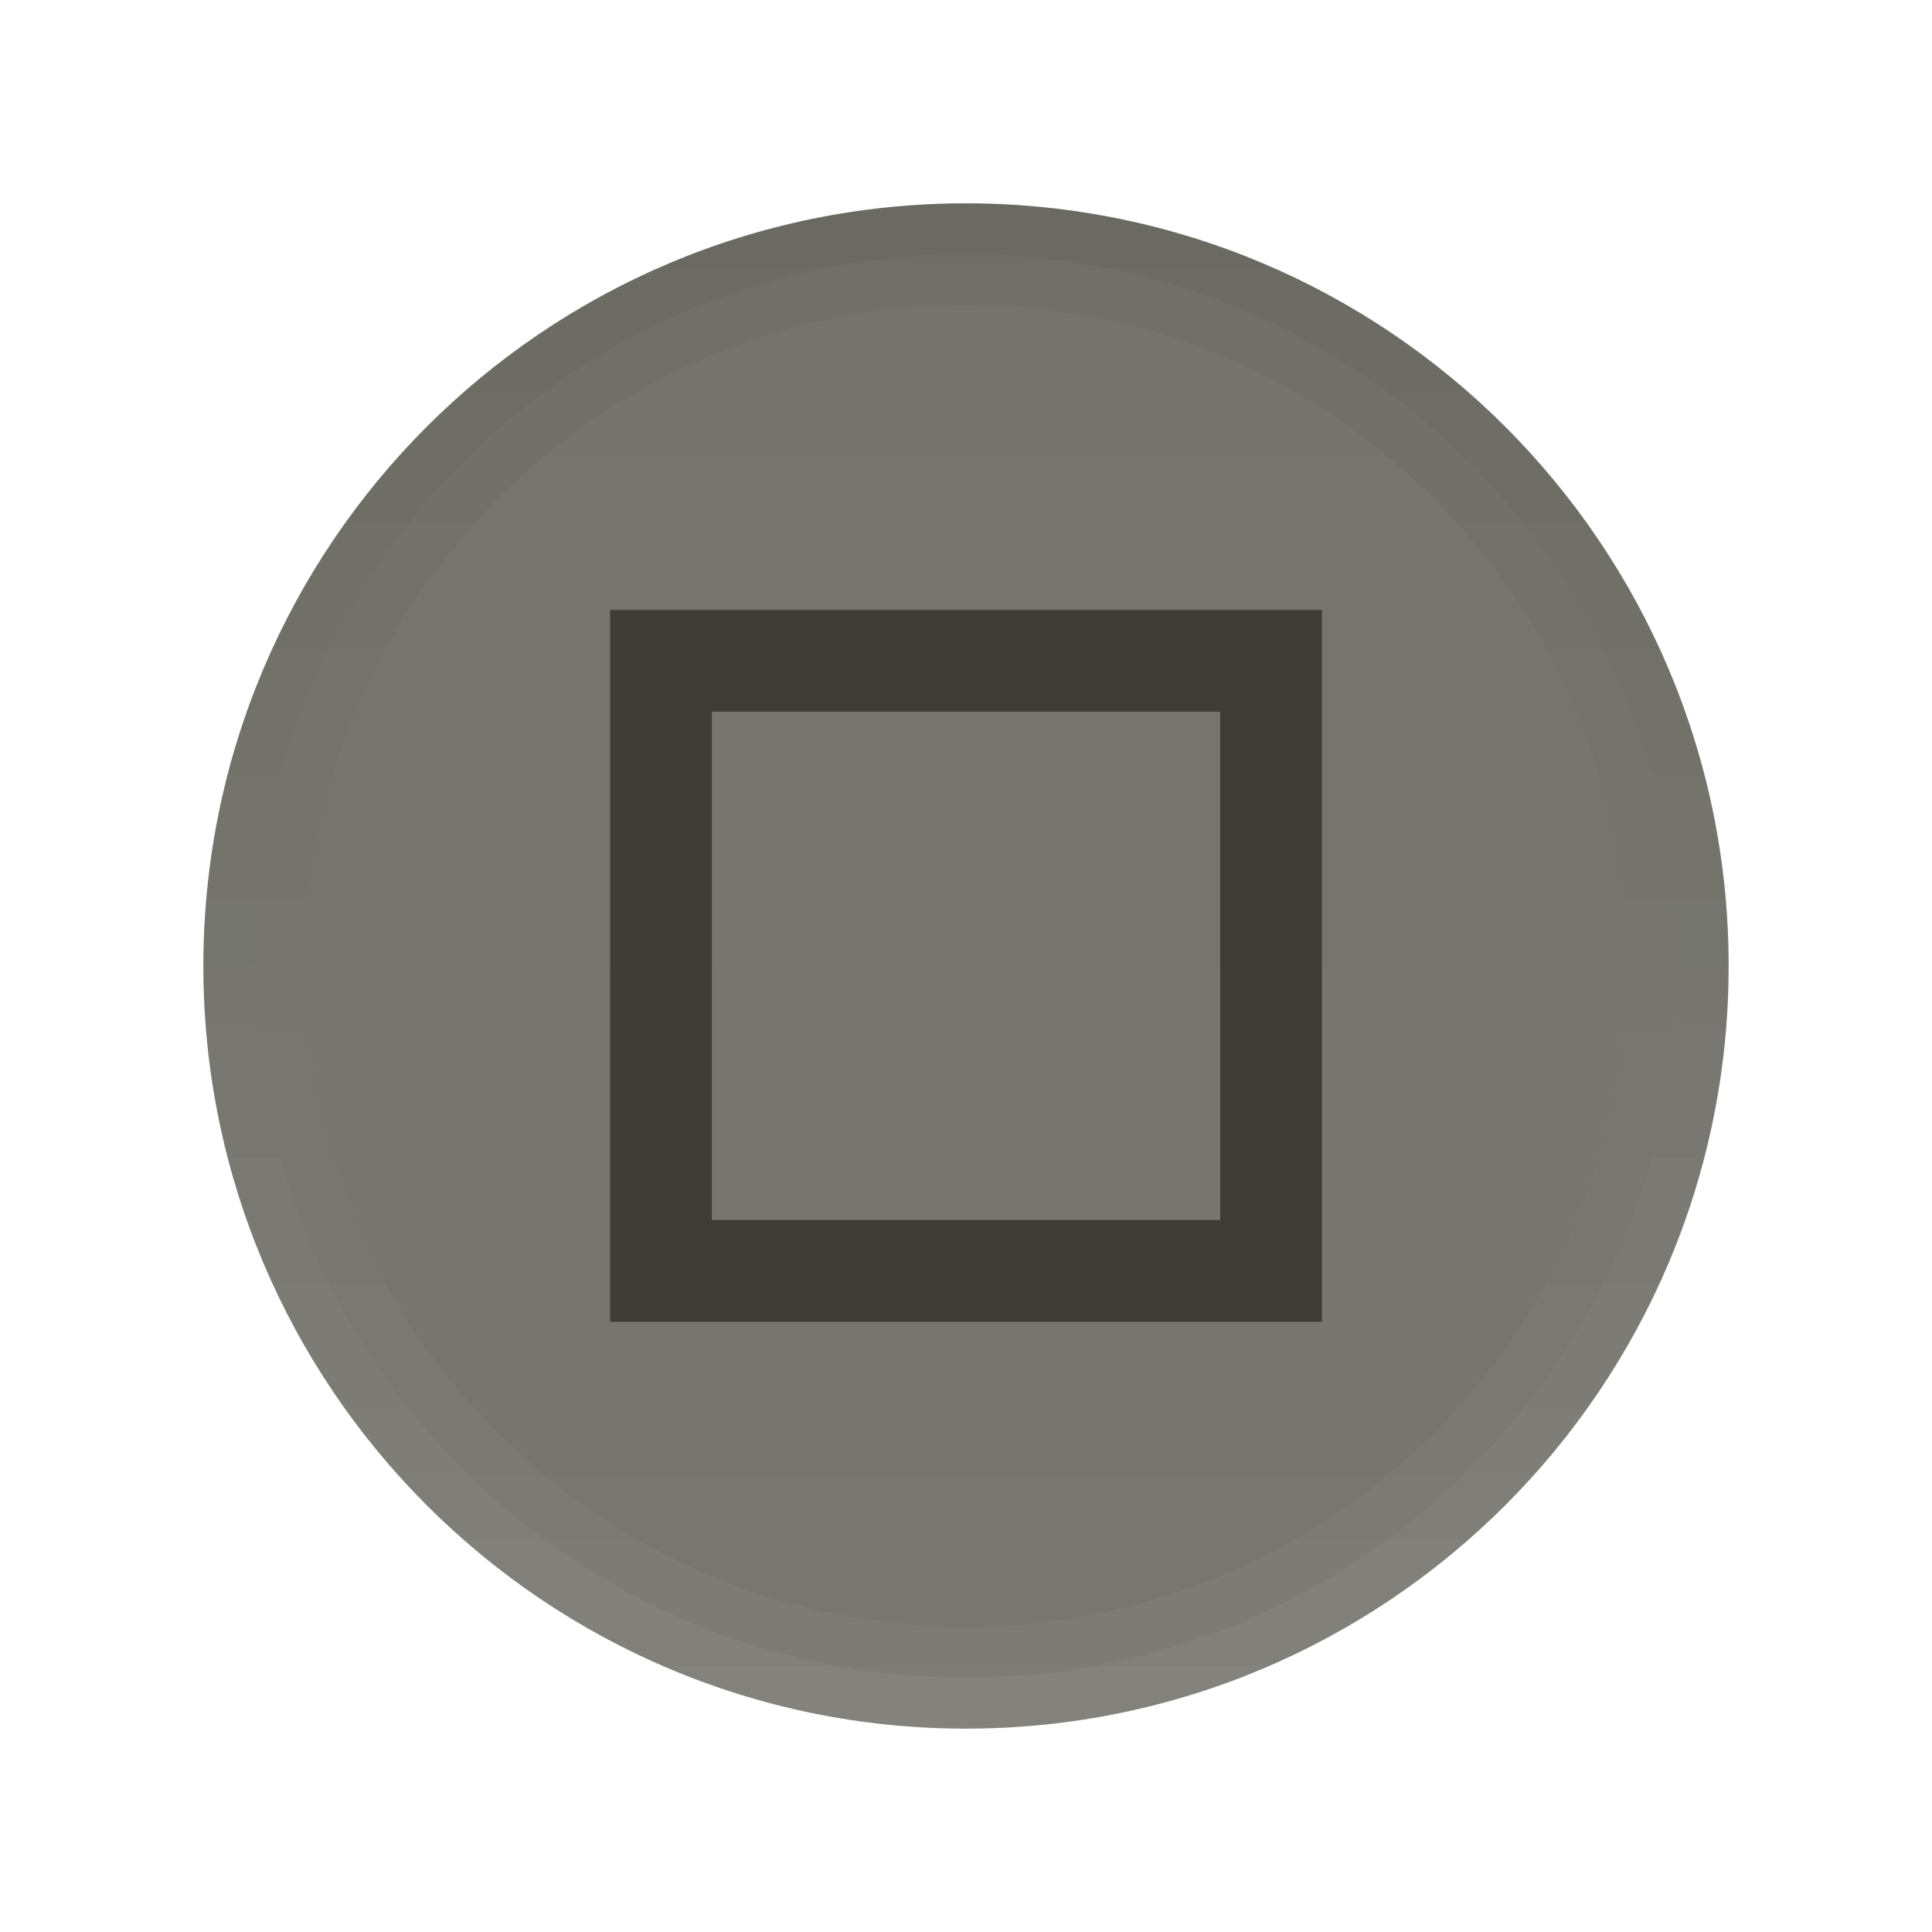
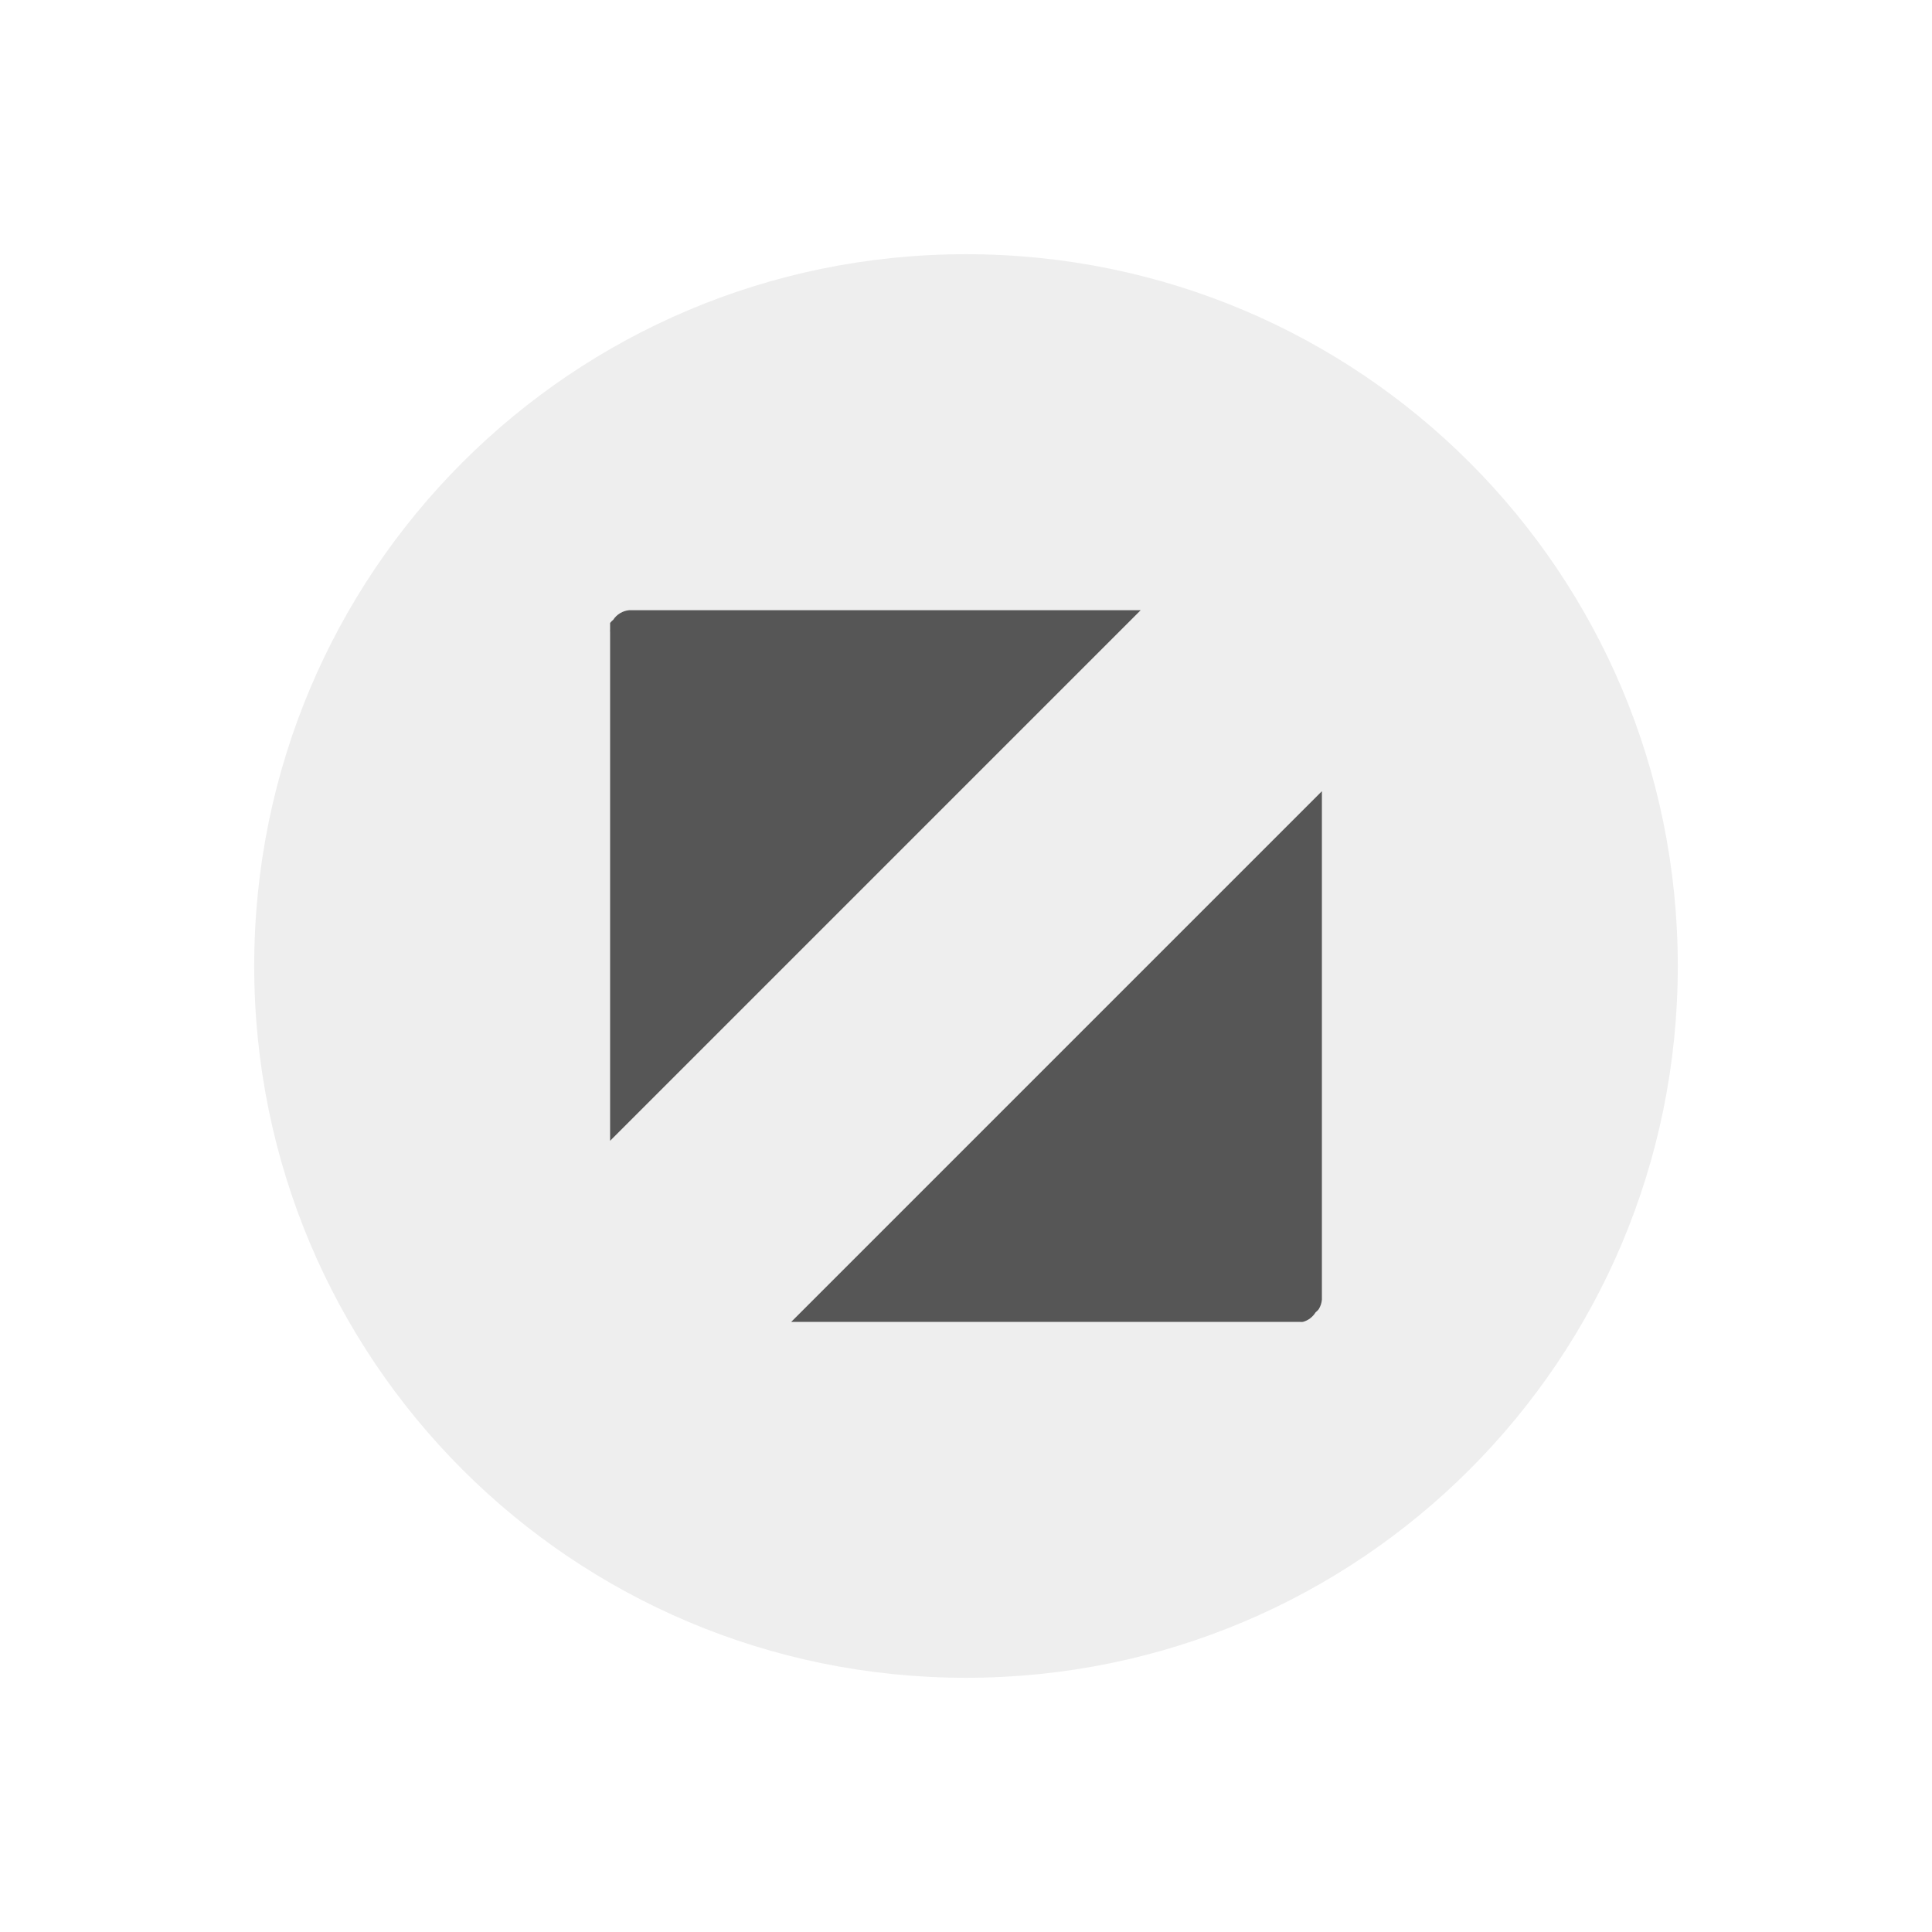
- <svg xmlns="http://www.w3.org/2000/svg" xmlns:xlink="http://www.w3.org/1999/xlink" width="19" height="19" id="svg4770" version="1.1" viewBox="0 0 19 19">
-   <defs id="defs4772">
-     <linearGradient xlink:href="#linearGradient4289" id="linearGradient4650" gradientUnits="userSpaceOnUse" gradientTransform="translate(-1072.362,-1053.362)" x1="2" y1="1062.862" x2="17" y2="1062.862" />
-     <linearGradient id="linearGradient4289">
-       <stop id="stop4518" offset="0" style="stop-color:#77766f;stop-opacity:1" />
-       <stop id="stop4520" offset="1" style="stop-color:#74736c;stop-opacity:1" />
+ <svg xmlns="http://www.w3.org/2000/svg" xmlns:ns1="http://www.openswatchbook.org/uri/2009/osb" id="svg4486" height="19" viewBox="0 0 19 19" width="19" version="1.1">
+   <defs id="defs10">
+     <linearGradient id="linearGradient3781" ns1:paint="solid">
+       <stop style="stop-color:#000000;stop-opacity:1;" offset="0" id="stop3783" />
    </linearGradient>
-     <linearGradient id="linearGradient4297">
-       <stop style="stop-color:#ffffff;stop-opacity:1;" offset="0" id="stop4523" />
-       <stop style="stop-color:#000000;stop-opacity:1" offset="1" id="stop4525" />
-     </linearGradient>
-     <linearGradient xlink:href="#linearGradient4297" id="linearGradient7509" gradientUnits="userSpaceOnUse" gradientTransform="matrix(0,-1,1,0,0,-3.4765625e-5)" x1="-1070.362" y1="9" x2="-1055.362" y2="9" />
-     <linearGradient xlink:href="#linearGradient4297" id="linearGradient7515" gradientUnits="userSpaceOnUse" gradientTransform="matrix(0,-1.035712,1.035712,0,-0.3392617,-37.95674)" x1="-1070.104" y1="9.5" x2="-1055.621" y2="9.5" />
  </defs>
-   <g id="layer1" transform="translate(287.3571,-522.8622)">
-     <g style="display:inline" transform="translate(-287.3571,-530.5)" id="g4263">
-       <circle r="7.5" cy="9.5" cx="-1062.862" id="circle4267" style="color:#000000;fill:url(#linearGradient4650);fill-opacity:1;fill-rule:nonzero;stroke:none;stroke-width:8;marker:none;visibility:visible;display:inline;overflow:visible;enable-background:accumulate" transform="matrix(0,-1,1,0,0,0)" d="m -1055.362,9.5 c 0,4.142 -3.358,7.5 -7.5,7.5 -4.142,0 -7.5,-3.358 -7.5,-7.5 0,-4.142 3.358,-7.5 7.5,-7.5 4.142,0 7.5,3.358 7.5,7.5 z" />
-       <path style="font-style:normal;font-variant:normal;font-weight:normal;font-stretch:normal;text-indent:0;text-align:start;text-decoration:none;line-height:normal;letter-spacing:normal;word-spacing:normal;text-transform:none;direction:ltr;block-progression:tb;writing-mode:lr-tb;text-anchor:start;baseline-shift:baseline;opacity:0.05;color:#000000;color-interpolation:sRGB;color-interpolation-filters:linearRGB;fill:url(#linearGradient7509);fill-opacity:1;stroke:none;stroke-width:1;marker:none;visibility:visible;display:inline;overflow:visible;isolation:auto;mix-blend-mode:normal;enable-background:accumulate;clip-rule:nonzero;color-rendering:auto;image-rendering:auto;shape-rendering:auto;text-rendering:auto;font-family:sans-serif;-inkscape-font-specification:sans-serif" d="m 2,1062.861 c 0,4.136 3.364,7.5 7.5,7.5 4.136,0 7.5,-3.364 7.5,-7.5 0,-4.136 -3.364,-7.5 -7.5,-7.5 -4.136,0 -7.5,3.364 -7.5,7.5 z m 1,0 c 0,-3.596 2.904,-6.5 6.5,-6.5 3.596,0 6.5,2.904 6.5,6.5 0,3.596 -2.904,6.5 -6.5,6.5 -3.596,0 -6.5,-2.904 -6.5,-6.5 z" id="circle4269" />
-       <path style="font-style:normal;font-variant:normal;font-weight:normal;font-stretch:normal;text-indent:0;text-align:start;text-decoration:none;line-height:normal;letter-spacing:normal;word-spacing:normal;text-transform:none;direction:ltr;block-progression:tb;writing-mode:lr-tb;text-anchor:start;baseline-shift:baseline;opacity:0.05;color:#000000;color-interpolation:sRGB;color-interpolation-filters:linearRGB;fill:url(#linearGradient7515);fill-opacity:1;stroke:none;stroke-width:0.5;marker:none;visibility:visible;display:inline;overflow:visible;isolation:auto;mix-blend-mode:normal;enable-background:accumulate;clip-rule:nonzero;color-rendering:auto;image-rendering:auto;shape-rendering:auto;text-rendering:auto;font-family:sans-serif;-inkscape-font-specification:sans-serif" d="m 2,1062.861 c 0,4.139 3.361,7.5 7.5,7.5 4.139,0 7.5,-3.361 7.5,-7.5 0,-4.139 -3.361,-7.5 -7.5,-7.5 -4.139,0 -7.5,3.361 -7.5,7.5 z m 0.5,0 c 0,-3.869 3.131,-7 7,-7 3.869,0 7,3.131 7,7 0,3.869 -3.131,7 -7,7 -3.869,0 -7,-3.131 -7,-7 z" id="circle4271" />
-       <rect style="color:#000000;fill:none;stroke:none;stroke-width:1;marker:none;visibility:visible;display:inline;overflow:visible;enable-background:accumulate" id="rect4273" width="19" height="19" x="-7.3563765e-06" y="1053.362" />
+   <g id="layer1" transform="translate(290.21 -522.86)">
+     <g id="g4113" transform="translate(-289.71 -511)">
+       <rect id="rect4539" style="color:#000000;fill:none" height="19" width="19" y="1033.86" x="-0.5" />
+       <ellipse style="opacity:1;fill:#565656;fill-opacity:1" id="path4138" cx="9.045" cy="1043.421" rx="6.002" ry="6.055" />
+       <path style="opacity:1;fill:#eeeeee;fill-opacity:1;stroke:none" d="m 2,1043.36 c 0,3.873 3.127,7 7,7 3.873,0 7,-3.127 7,-7 0,-3.873 -3.127,-7 -7,-7 -3.873,0 -7,3.127 -7,7 z m 3.5,1.719 0,-5 c -8e-4,-0.01 -8e-4,-0.021 0,-0.031 l 0,-0.062 c 0.009,-0.011 0.02,-0.022 0.031,-0.031 0.034,-0.053 0.093,-0.088 0.156,-0.094 l 5.031,0 -5.219,5.219 z m 1.781,1.781 5.219,-5.219 0,5 c -0.003,0.033 -0.013,0.065 -0.031,0.094 -0.009,0.012 -0.02,0.022 -0.031,0.031 -0.028,0.046 -0.073,0.08 -0.125,0.094 -0.01,8e-4 -0.021,8e-4 -0.031,0 l -5,0 z" id="path2985" />
    </g>
-     <path style="font-style:normal;font-variant:normal;font-weight:normal;font-stretch:normal;text-indent:0;text-align:start;text-decoration:none;line-height:normal;letter-spacing:normal;word-spacing:normal;text-transform:none;direction:ltr;block-progression:tb;writing-mode:lr-tb;text-anchor:start;baseline-shift:baseline;color:#000000;color-interpolation:sRGB;color-interpolation-filters:linearRGB;fill:#3d3c37;fill-opacity:1;stroke:none;stroke-width:1;marker:none;visibility:visible;display:inline;overflow:visible;isolation:auto;mix-blend-mode:normal;enable-background:accumulate;clip-rule:nonzero;color-rendering:auto;image-rendering:auto;shape-rendering:auto;text-rendering:auto;font-family:sans-serif;-inkscape-font-specification:sans-serif" d="m -281.357,528.861 0,0.5 0,6.5 7,0 0,-7 -7,0 z m 1,1 5,0 0,5 -5,0 0,-5 z" id="rect4301" />
  </g>
</svg>
